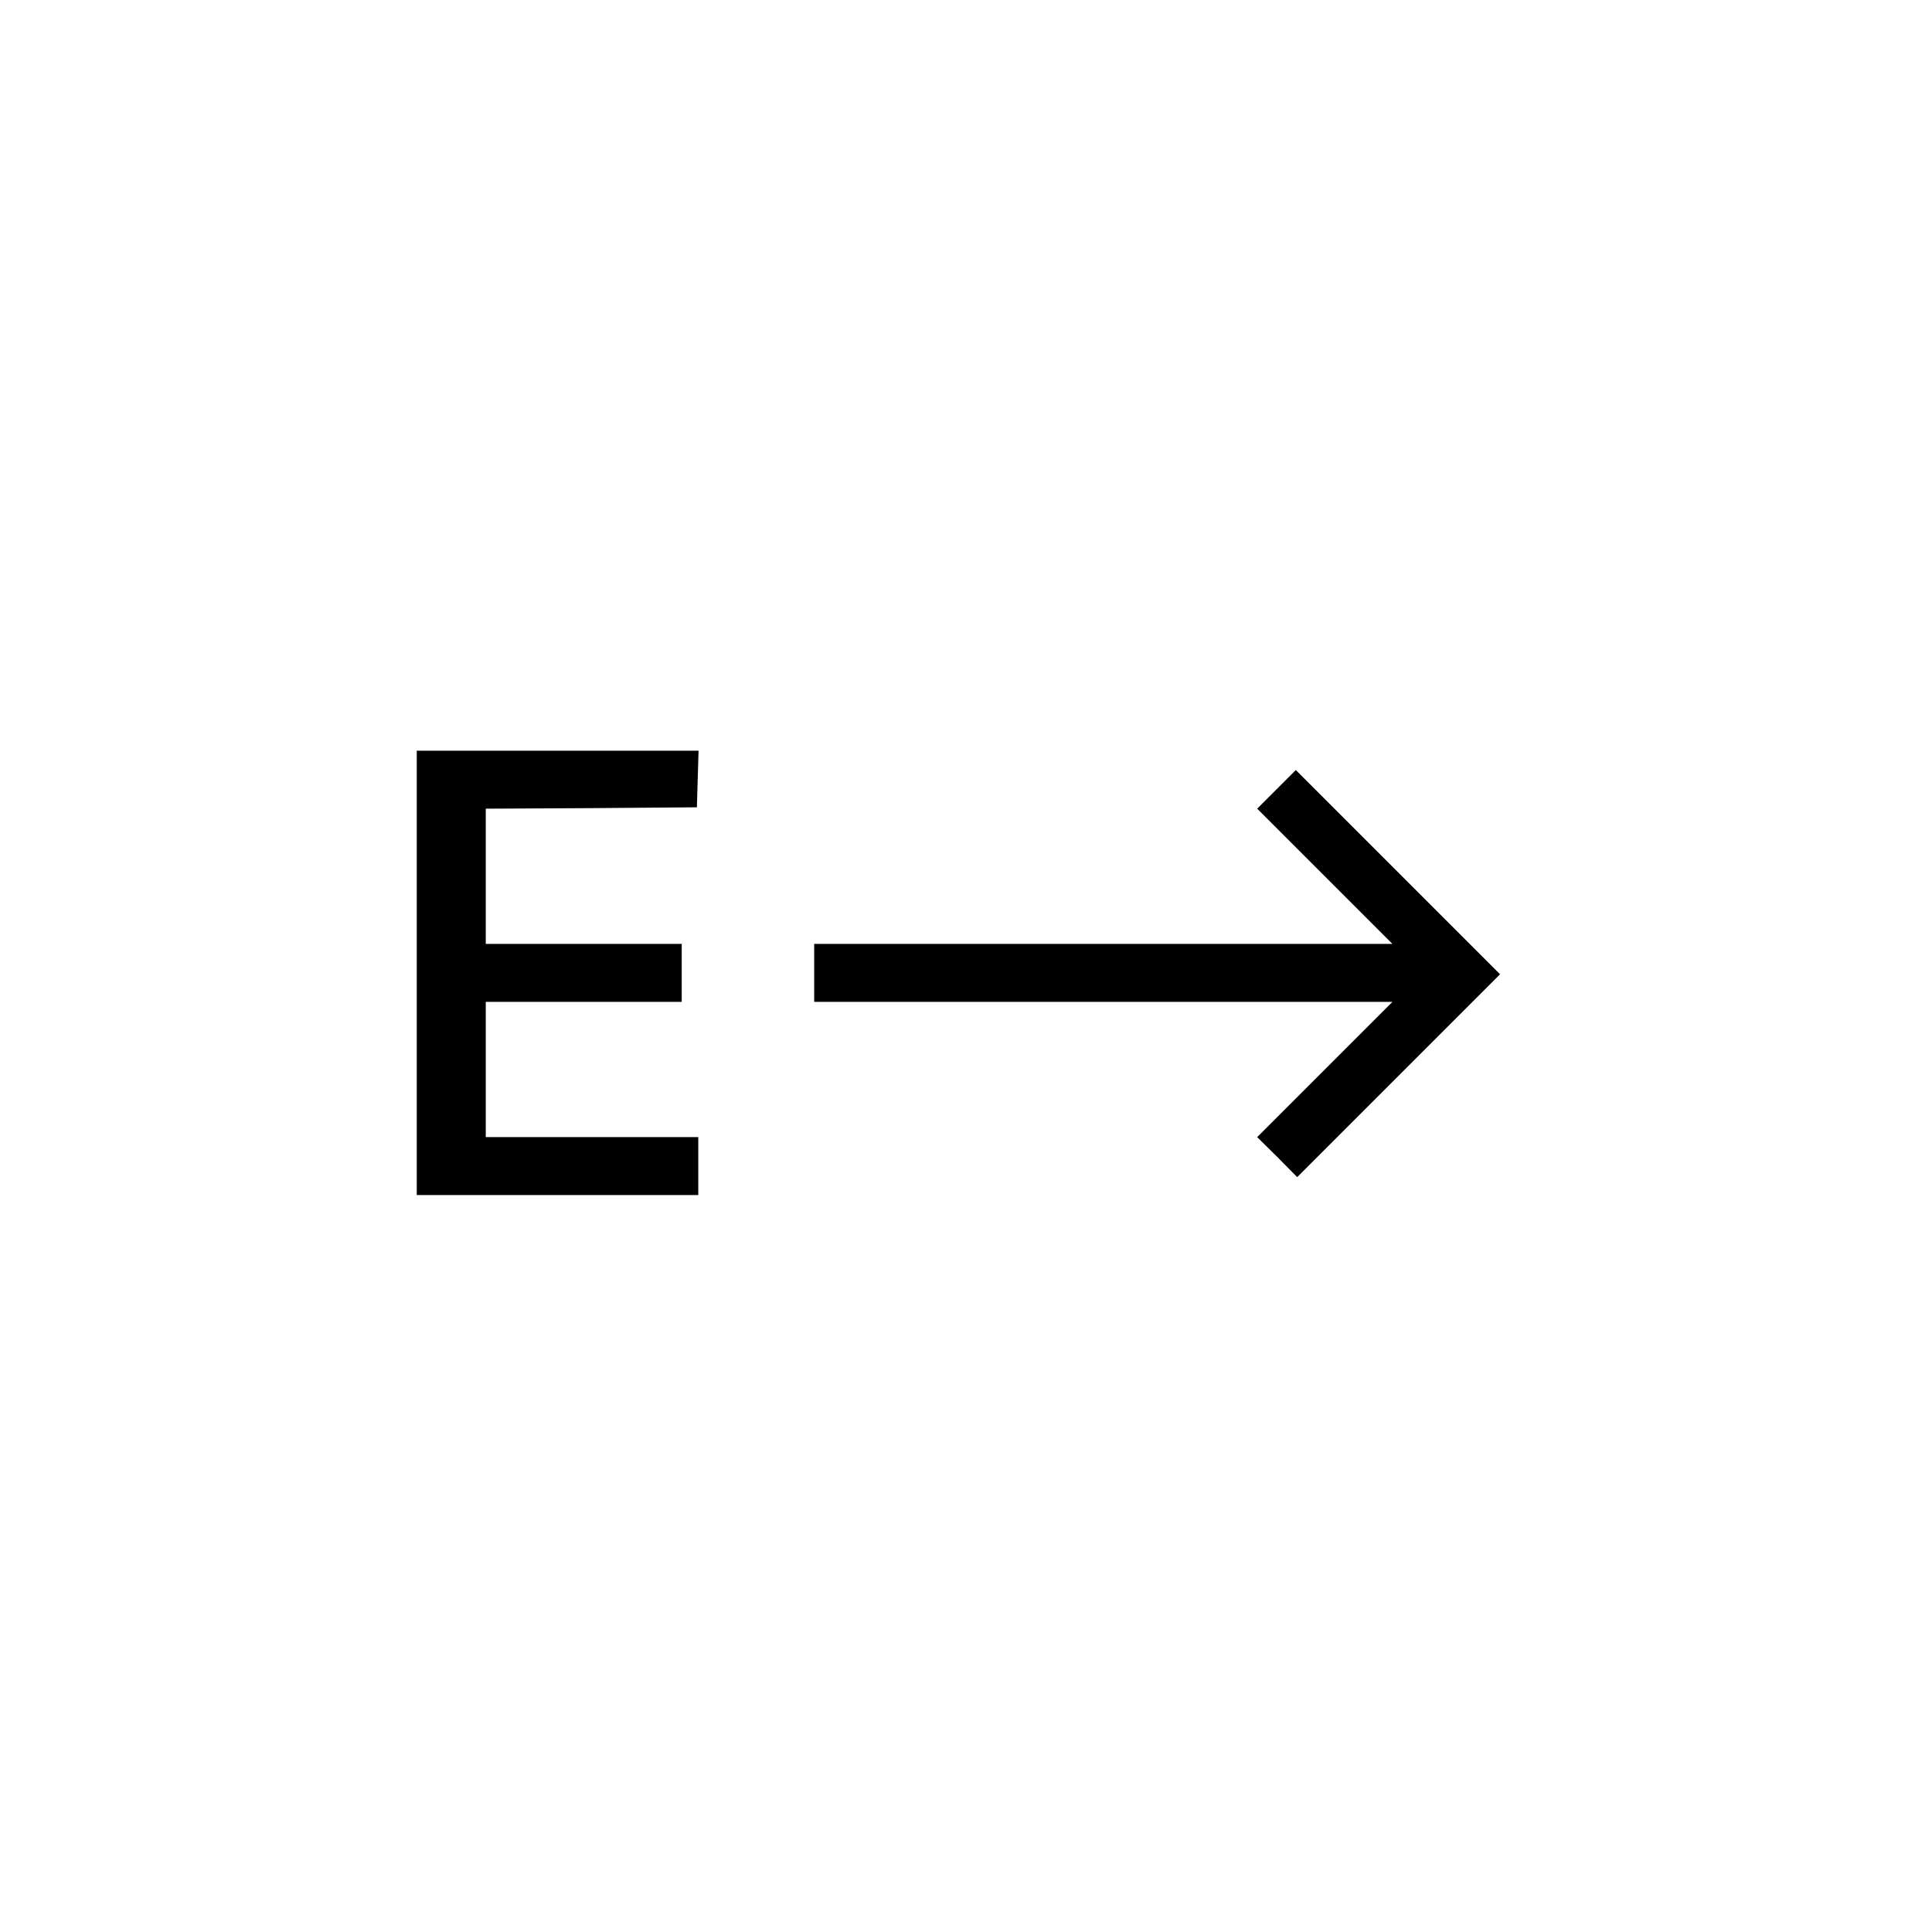
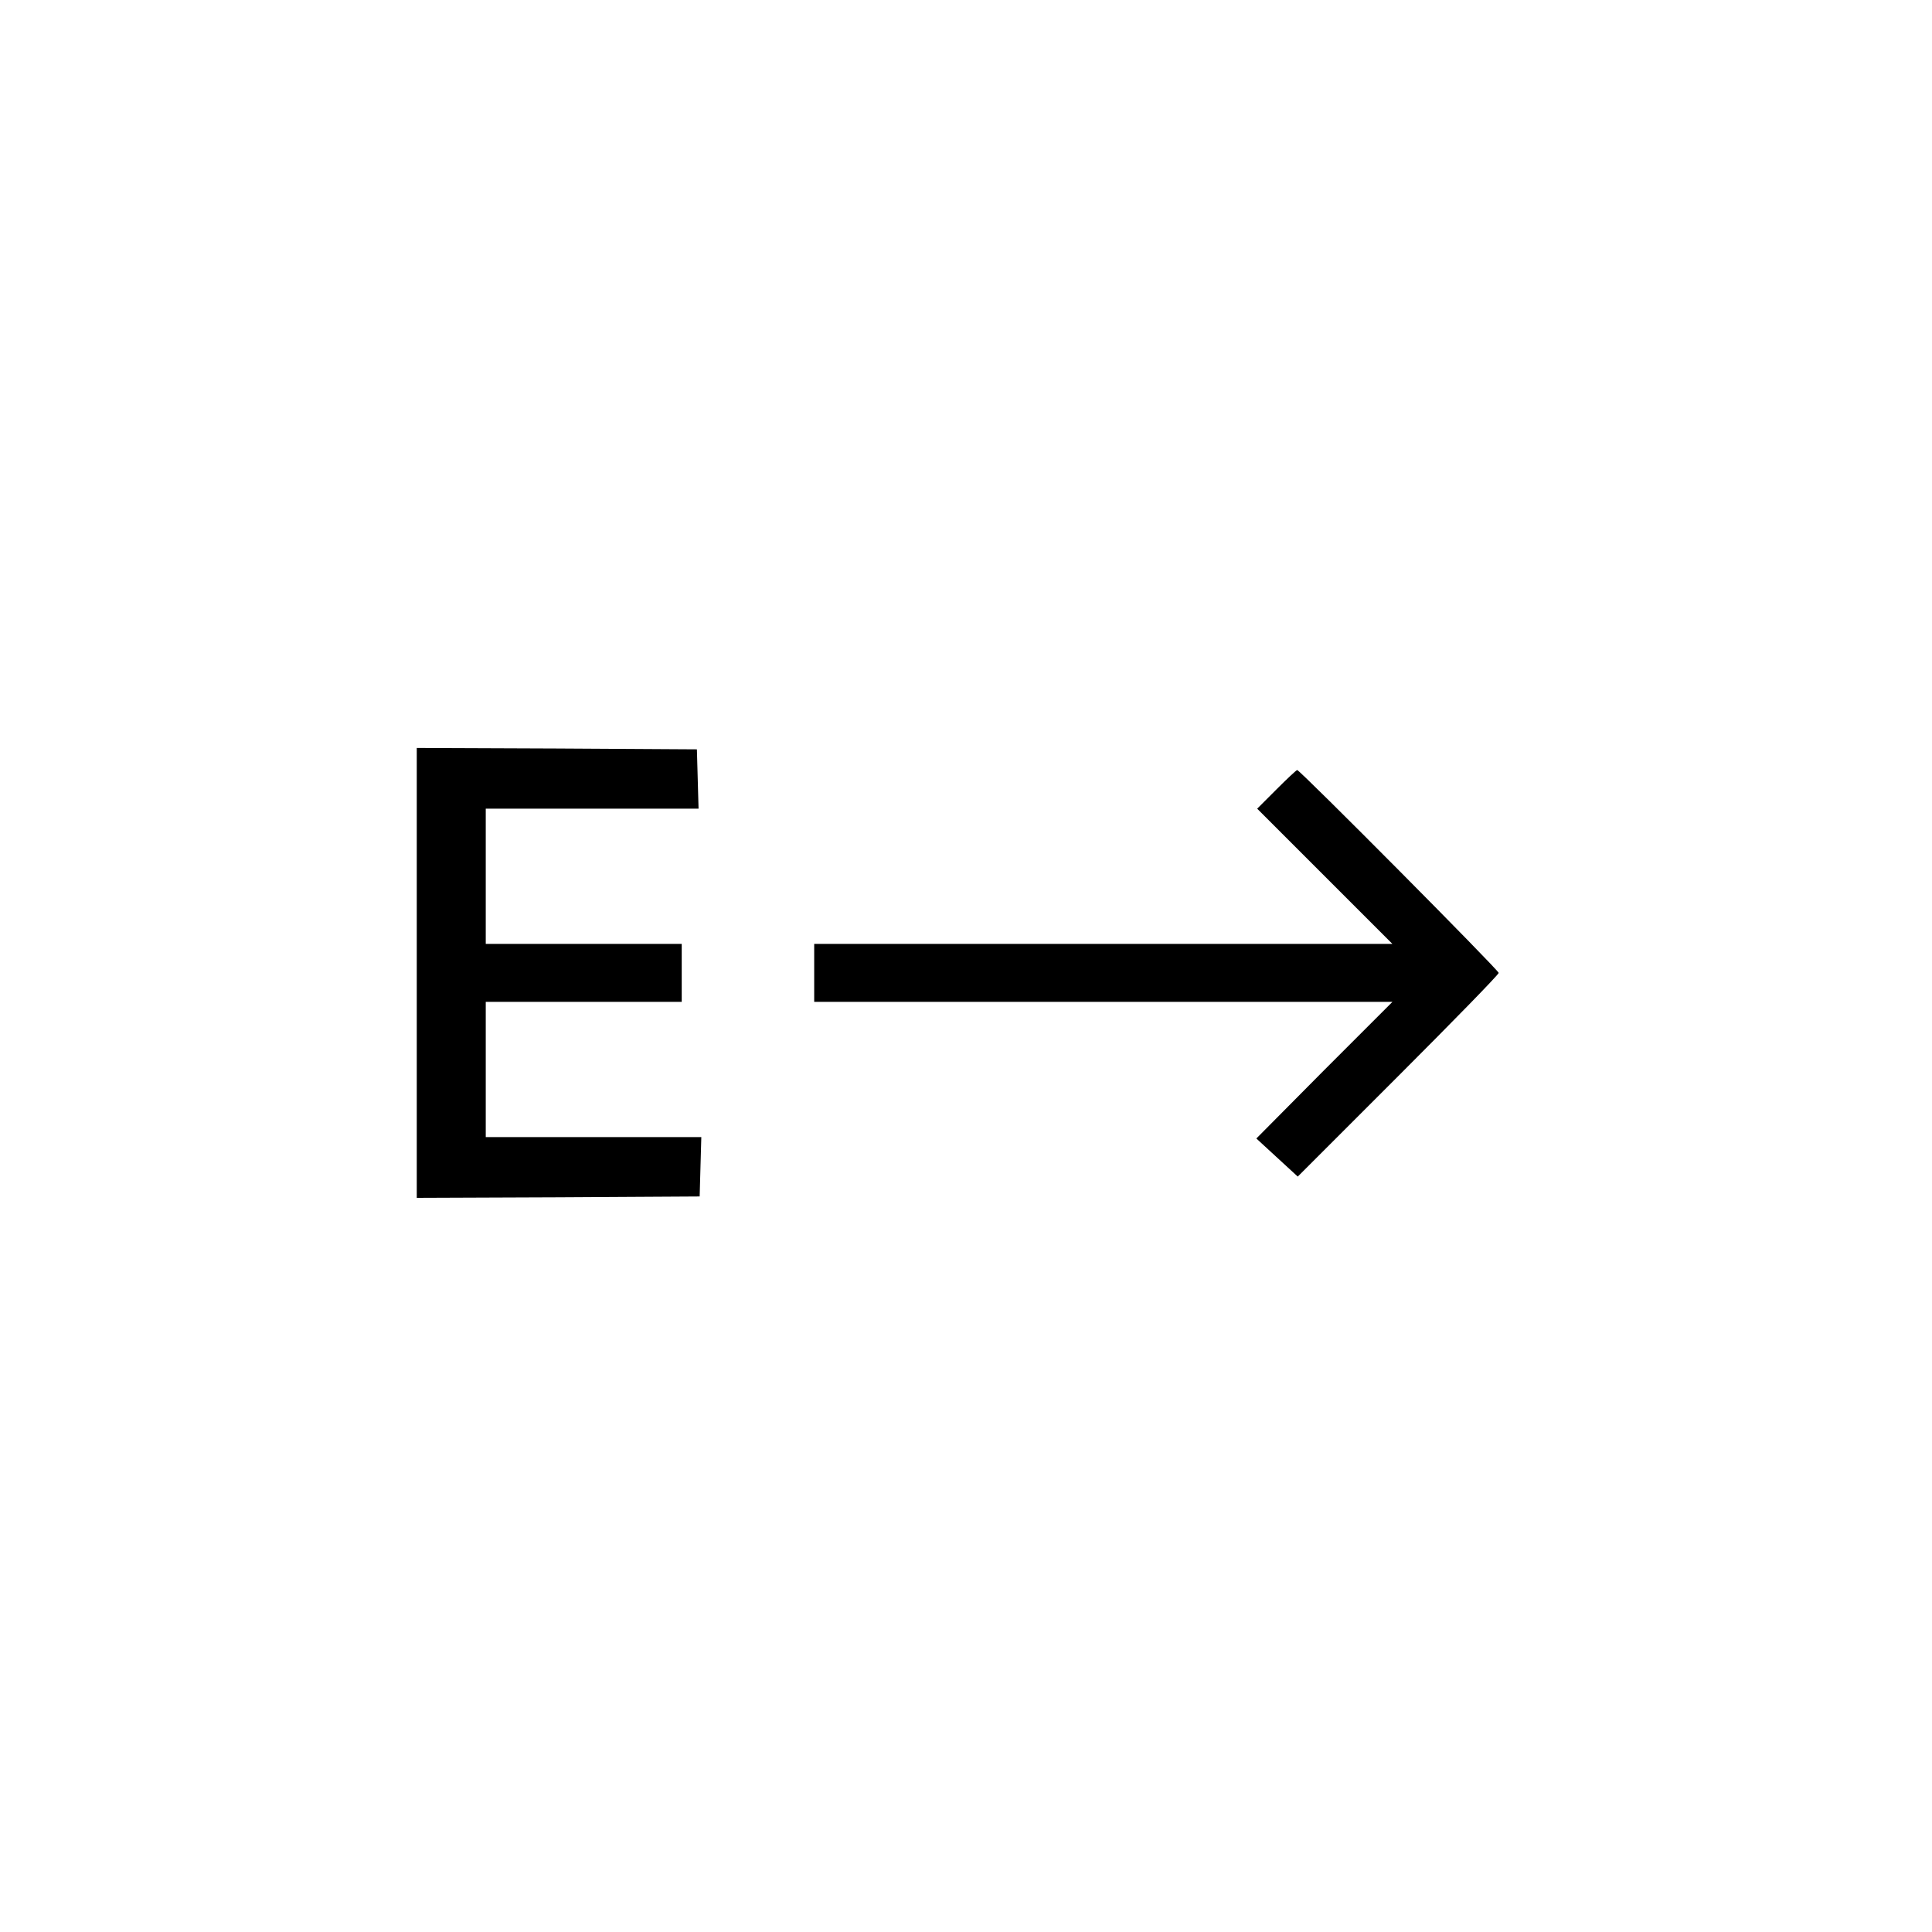
<svg xmlns="http://www.w3.org/2000/svg" version="1.0" width="700pt" height="700pt" viewBox="0 0 700 700" preserveAspectRatio="xMidYMid meet">
  <g transform="translate(0,700) scale(0.1,-0.1)" fill="#000000" stroke="none">
-     <path d="M1510 3475 l0 -805 510 0 510 0 0 105 0 105 -385 0 -385 0 0 245 0 245 355 0 355 0 0 105 0 105 -355 0 -355 0 0 245 0 245 383 2 382 3 3 103 3 102 -511 0 -510 0 0 -805z" />
-     <path d="M4625 4140 l-70 -70 245 -245 245 -245 -1048 0 -1047 0 0 -105 0 -105 1047 0 1048 0 -245 -245 -245 -245 73 -72 72 -73 368 368 367 367 -370 370 -370 370 -70 -70z" />
+     <path d="M1510 3475 l0 -815 513 2 512 3 3 108 3 107 -391 0 -390 0 0 245 0 245 355 0 355 0 0 105 0 105 -355 0 -355 0 0 245 0 245 385 0 386 0 -3 108 -3 107 -507 3 -508 2 0 -815z" />
+     <path d="M4625 4140 l-70 -70 245 -245 245 -245 -1048 0 -1047 0 0 -105 0 -105 1047 0 1048 0 -247 -247 -246 -248 75 -69 75 -69 364 364 c200 200 364 368 364 374 0 10 -720 735 -730 735 -3 0 -37 -32 -75 -70z" />
  </g>
</svg>
